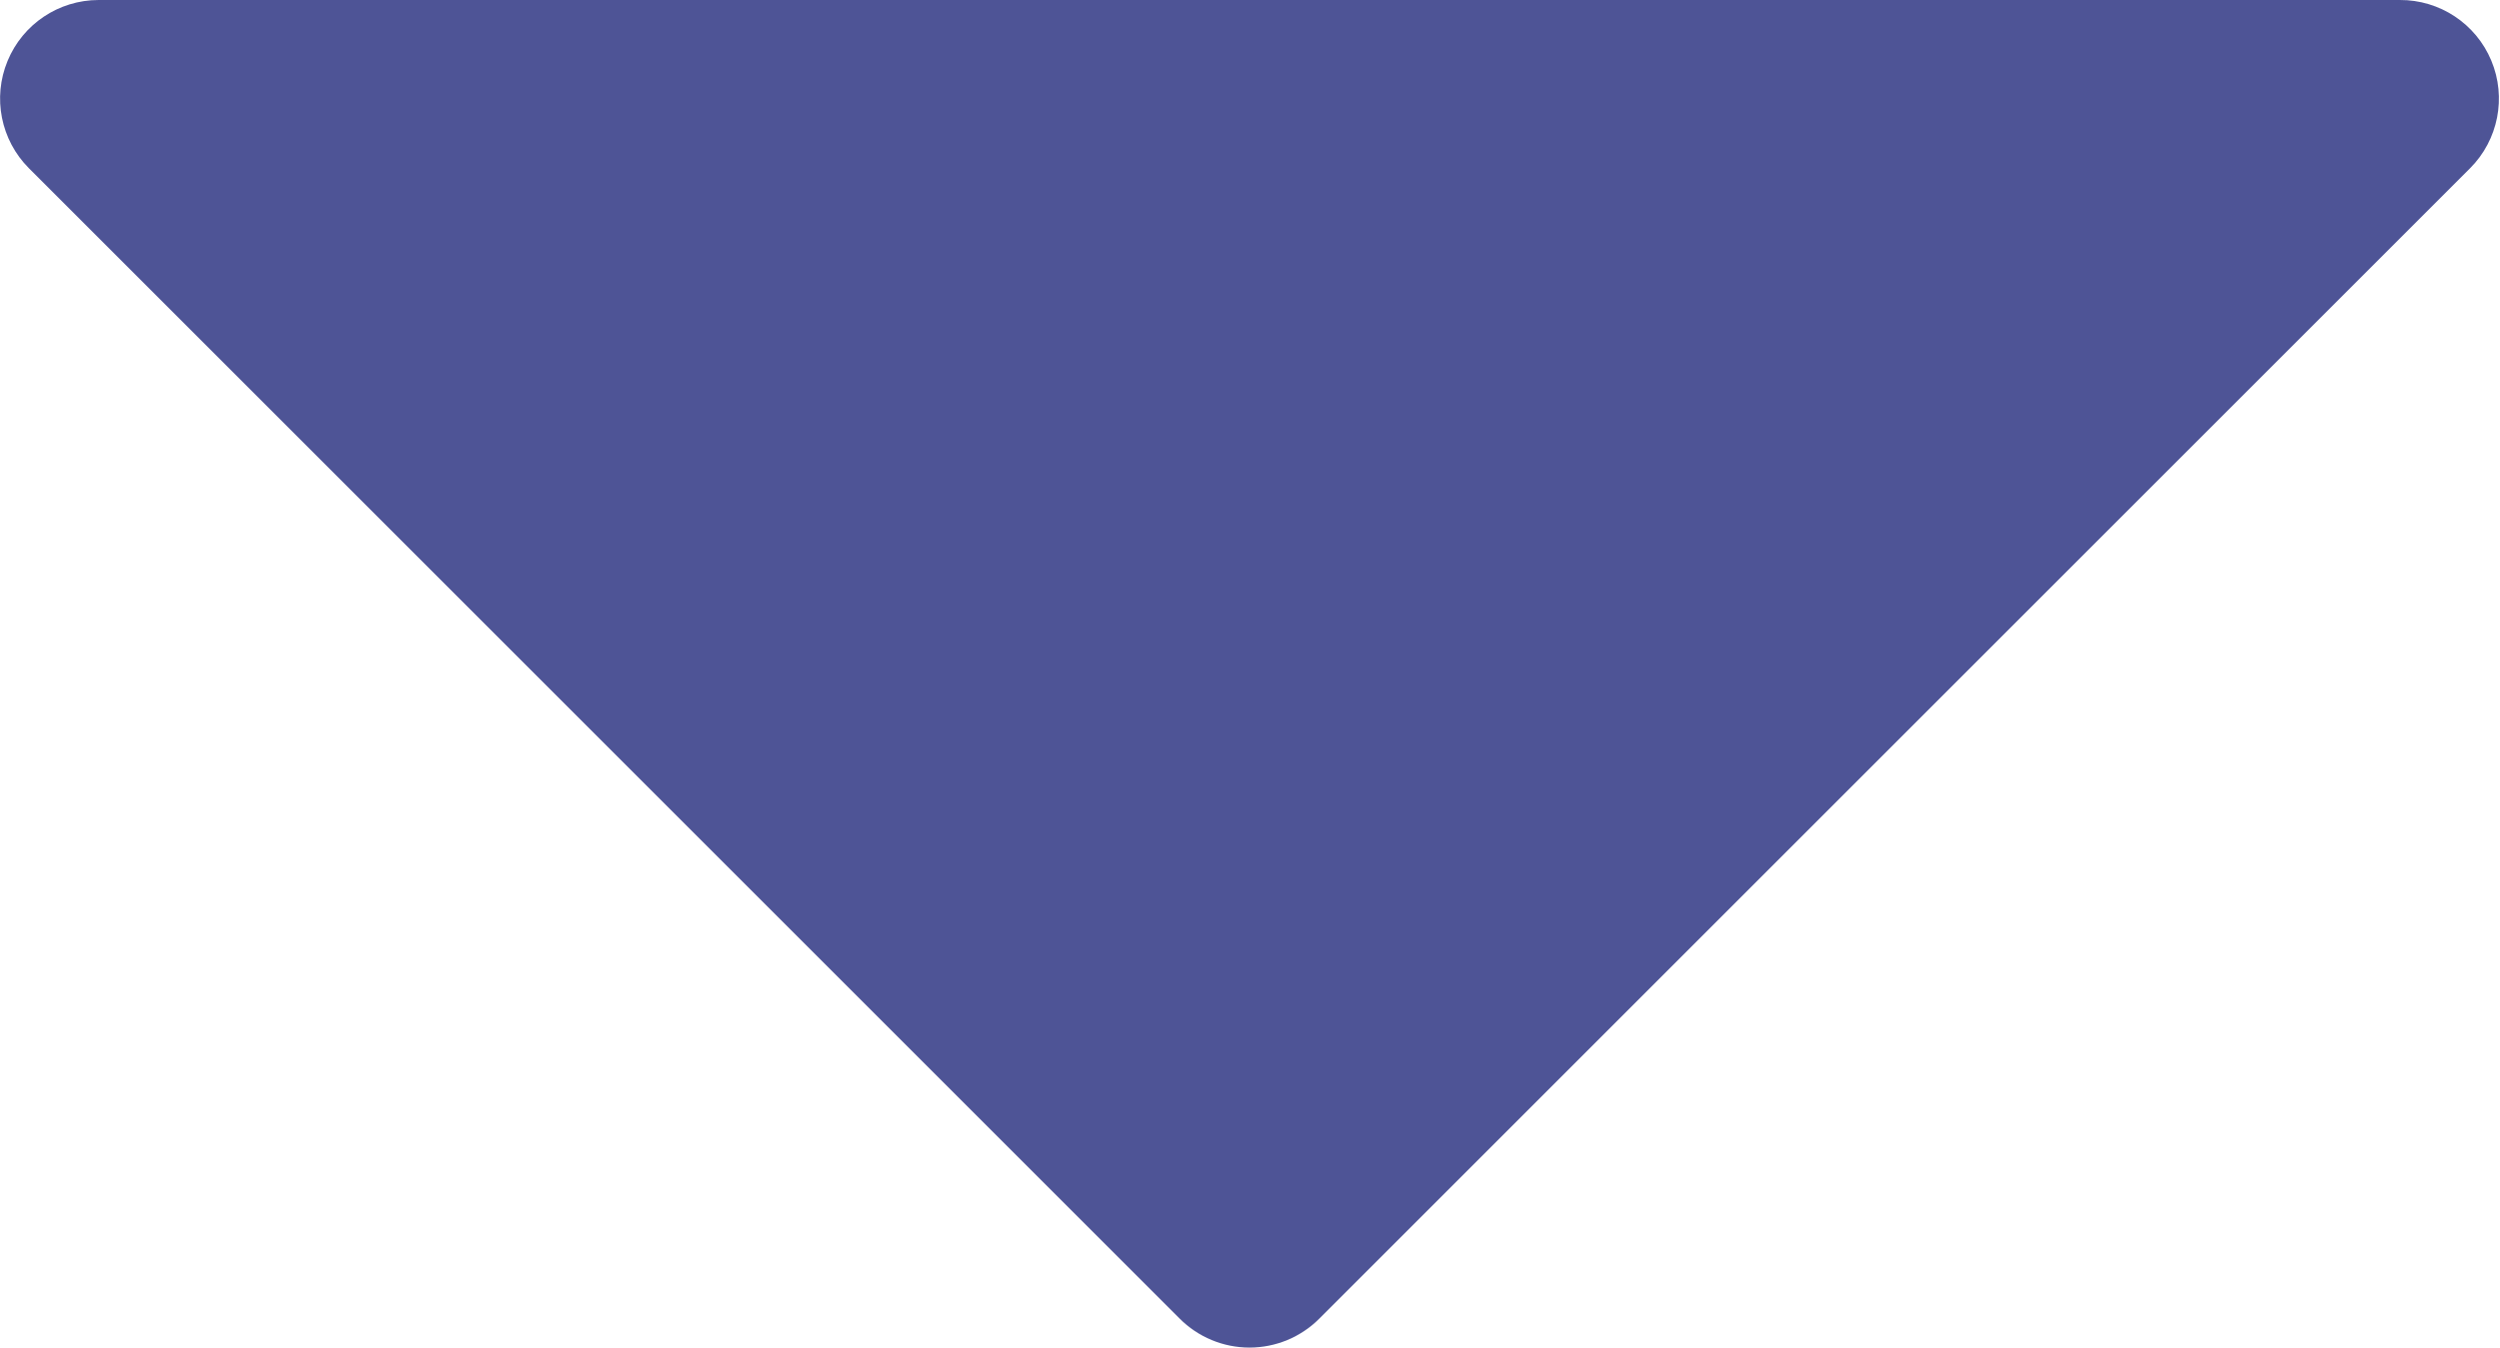
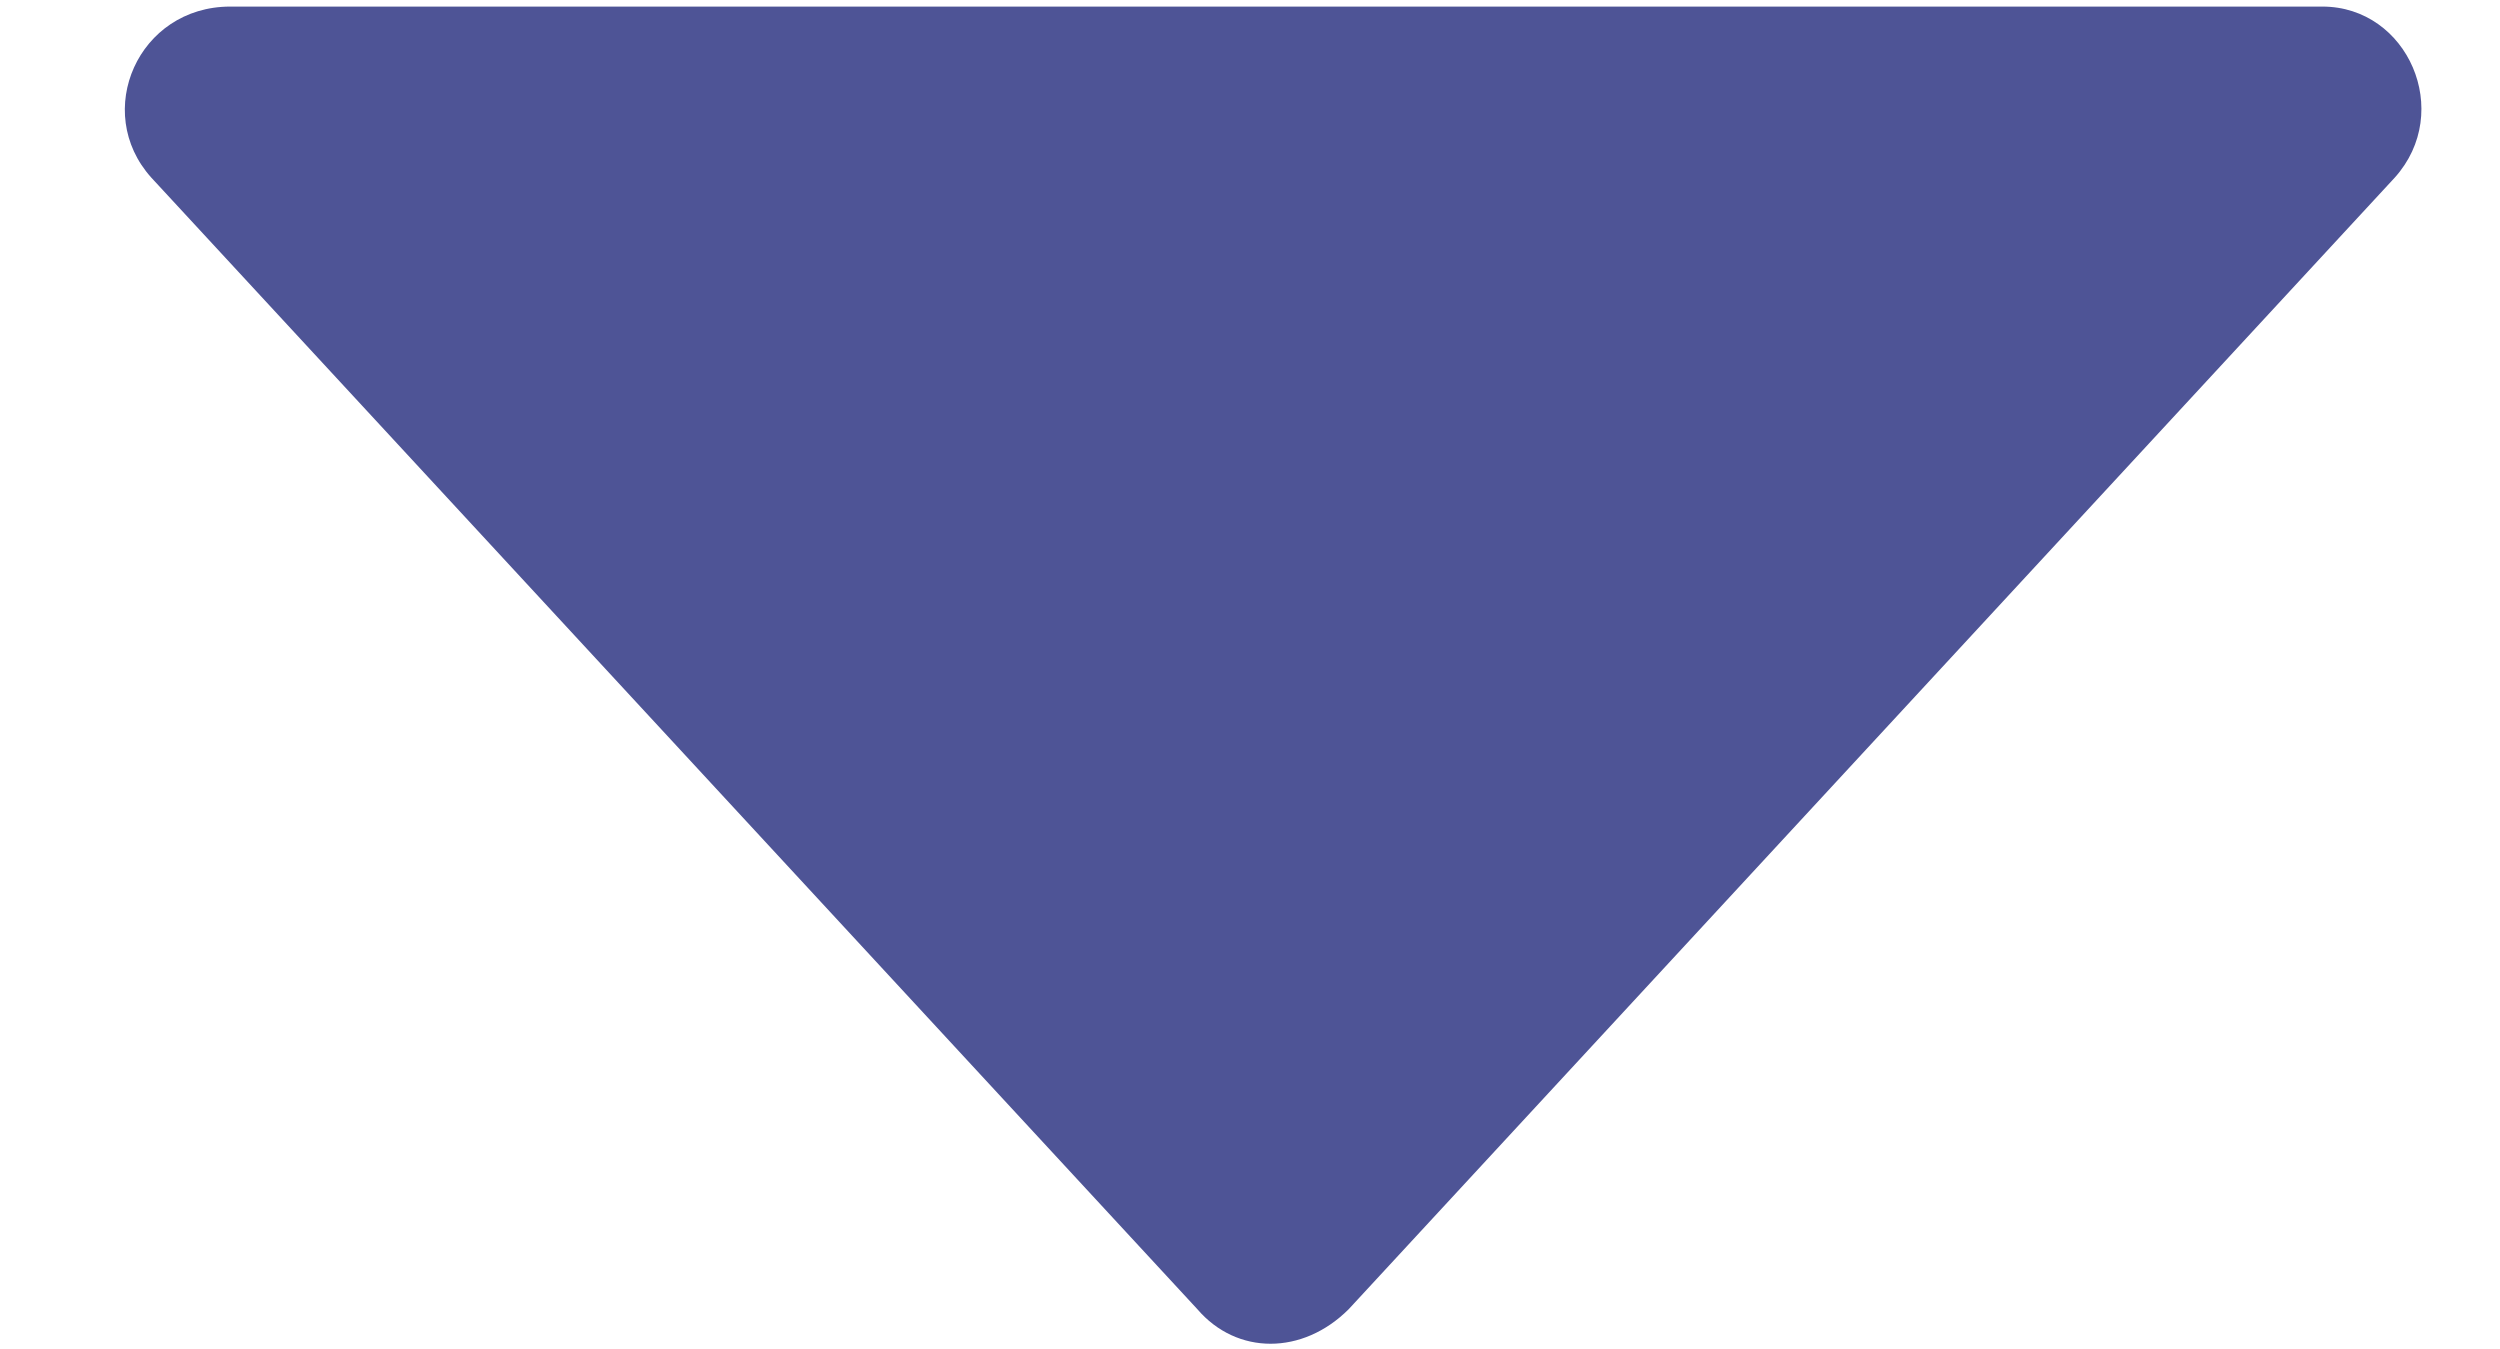
- <svg xmlns="http://www.w3.org/2000/svg" viewBox="0 0 38.01 20.5">
-   <defs>
-     <style>.cls-1{fill:#4e5496;}</style>
-   </defs>
-   <g id="Layer_2" data-name="Layer 2">
-     <g id="Layer_1-2" data-name="Layer 1">
-       <path class="cls-1" d="M37.57,2.56l-17.5,17.5a1.5,1.5,0,0,1-2.13,0L.44,2.56A1.5,1.5,0,0,1,1.5,0h35A1.5,1.5,0,0,1,37.57,2.56Z" />
-     </g>
-   </g>
+ <svg xmlns="http://www.w3.org/2000/svg" version="1.1" id="Layer_1" x="0px" y="0px" viewBox="0 0 38 20.5" style="enable-background:new 0 0 38 20.5;" xml:space="preserve">
+   <style type="text/css">
+ 	.st0{fill:#4E5496;}
+ </style>
+   <path class="st0" d="M2.3,2.7l15.9,17.2c0.6,0.7,1.6,0.7,2.3,0L36.4,2.7c0.9-1,0.2-2.6-1.1-2.6H3.5C2.1,0.1,1.4,1.7,2.3,2.7z" />
</svg>
